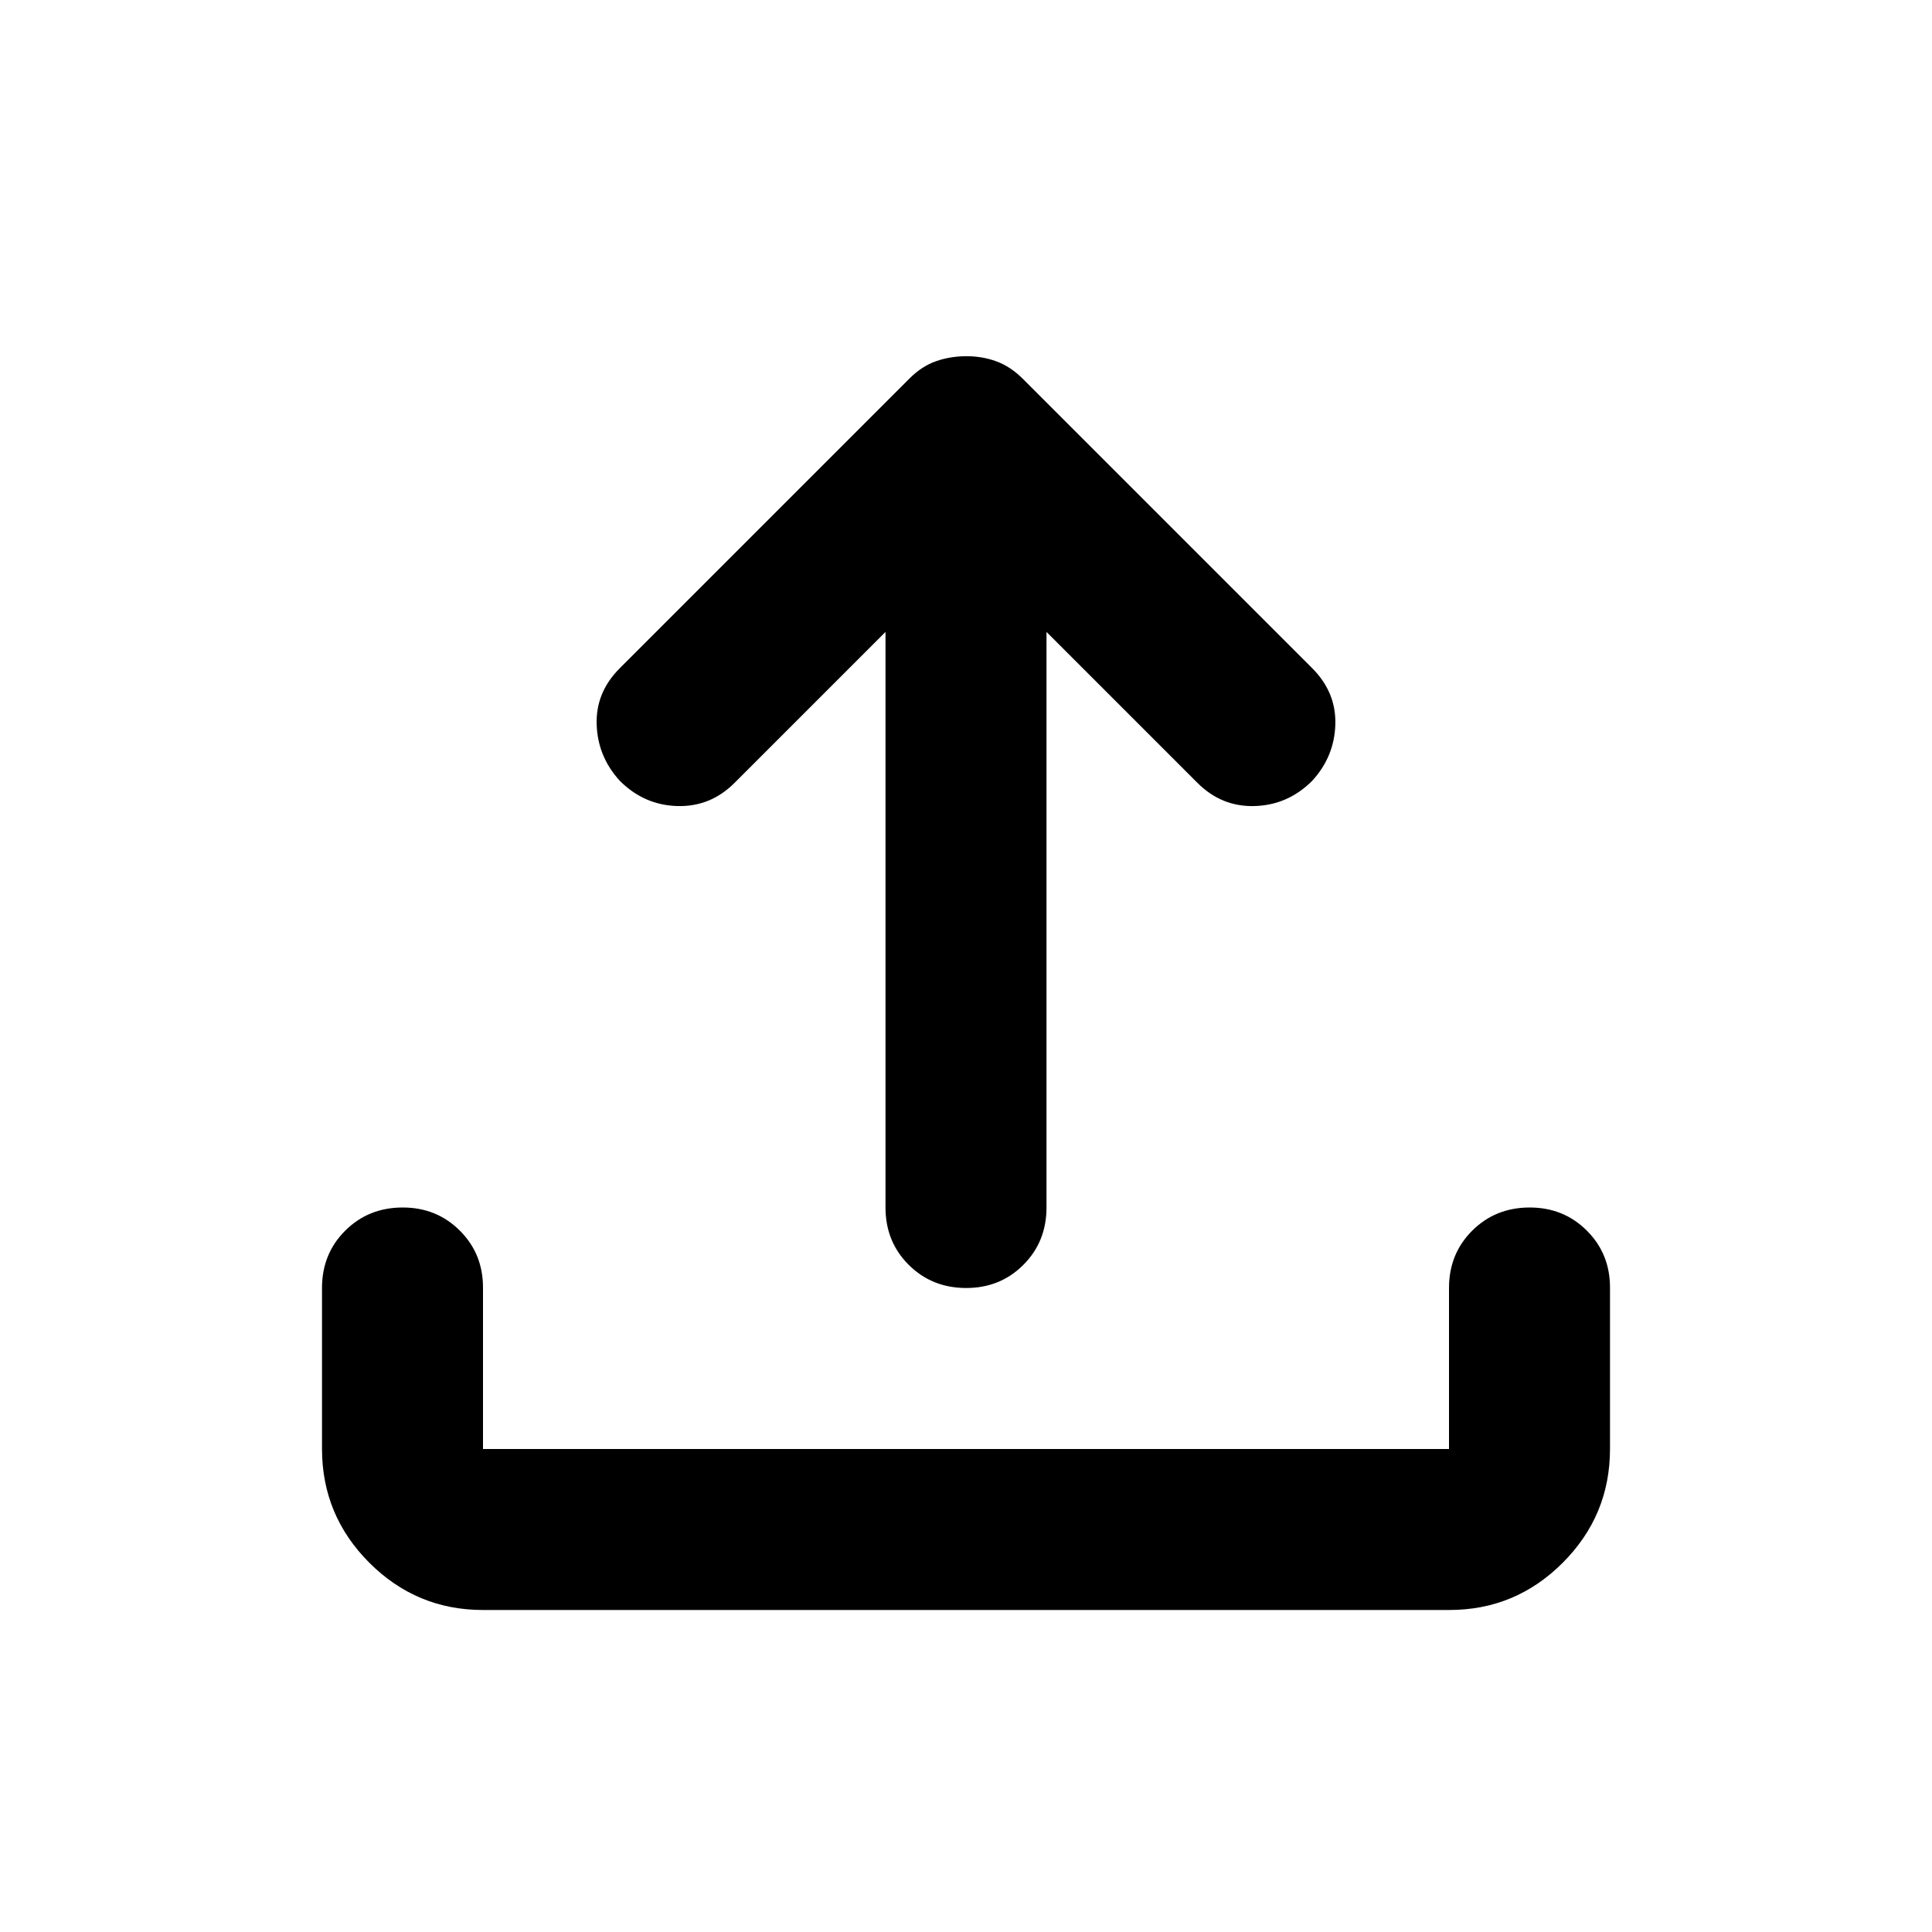
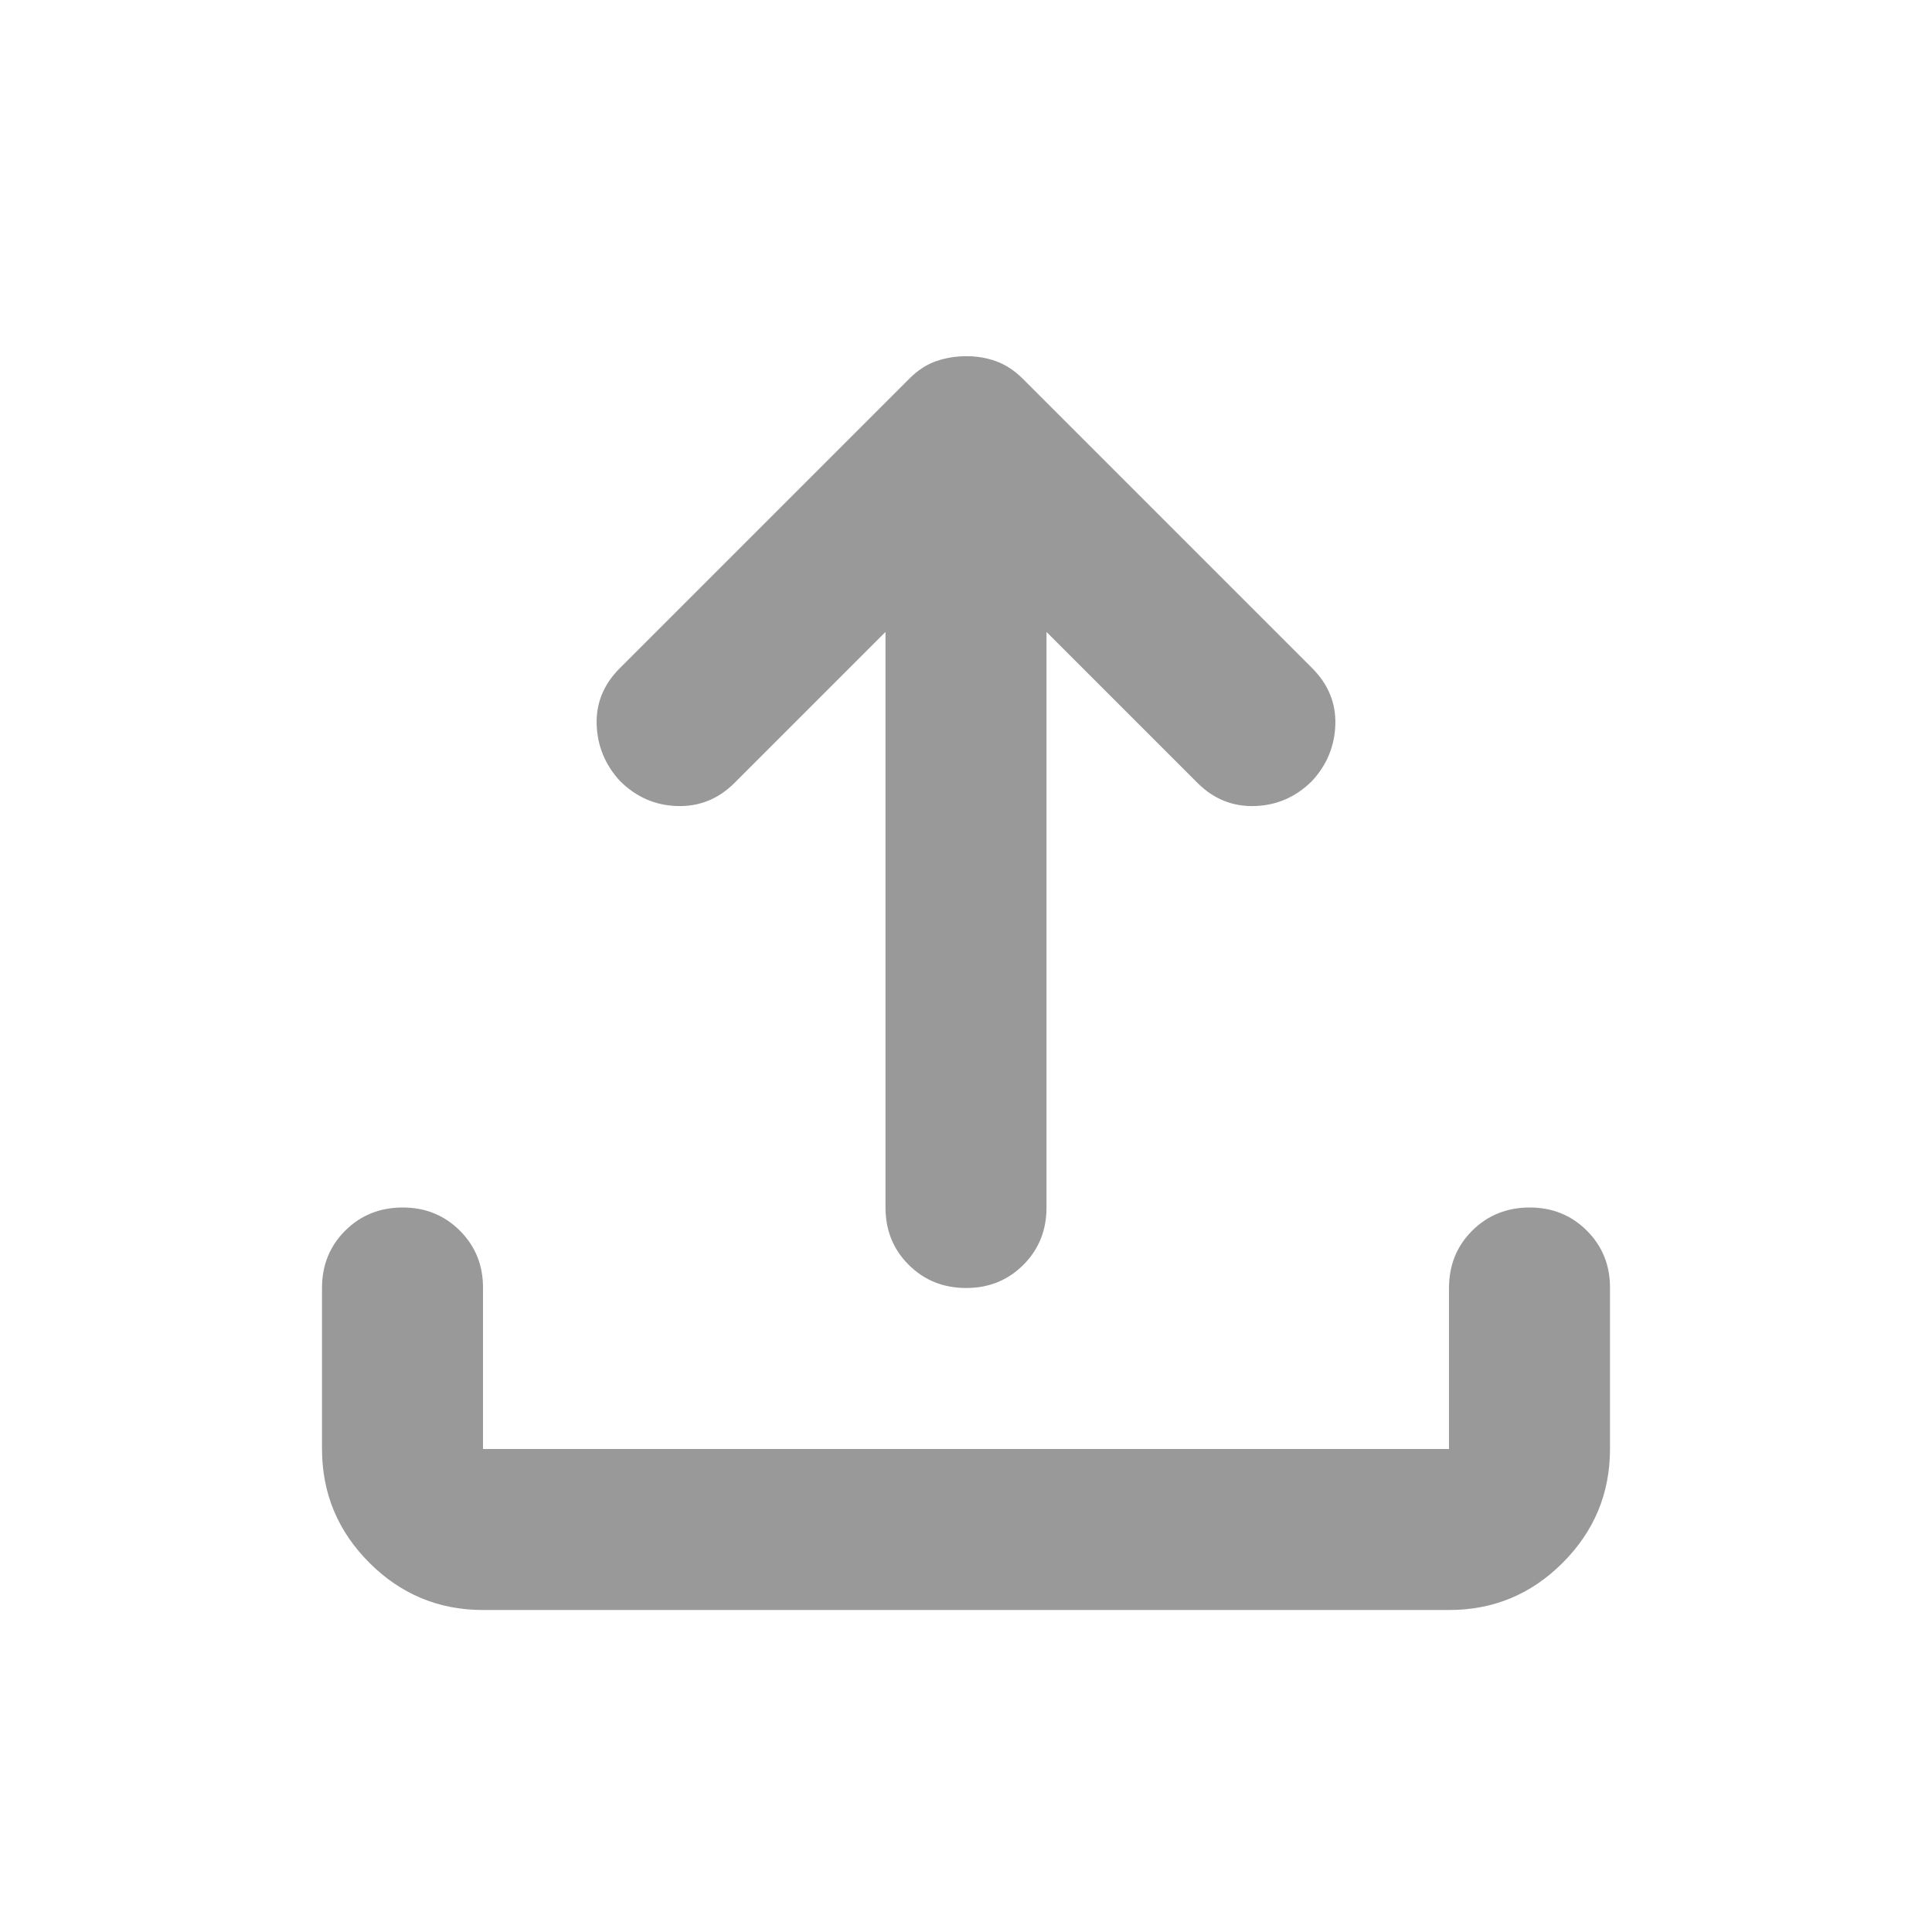
<svg xmlns="http://www.w3.org/2000/svg" width="24" height="24" viewBox="0 0 24 24">
-   <path fill="currentColor" d="M6 20q-.825 0-1.412-.587T4 18v-2q0-.425.288-.712T5 15t.713.288T6 16v2h12v-2q0-.425.288-.712T19 15t.713.288T20 16v2q0 .825-.587 1.413T18 20zm5-12.15L9.125 9.725q-.3.3-.712.288T7.7 9.7q-.275-.3-.288-.7t.288-.7l3.6-3.6q.15-.15.325-.212T12 4.425t.375.063t.325.212l3.6 3.6q.3.3.288.7t-.288.7q-.3.3-.712.313t-.713-.288L13 7.85V15q0 .425-.288.713T12 16t-.712-.288T11 15z" />
+   <path fill="currentColor" fill-opacity="0.4" d="M6 20q-.825 0-1.412-.587T4 18v-2q0-.425.288-.712T5 15t.713.288T6 16v2h12v-2q0-.425.288-.712T19 15t.713.288T20 16v2q0 .825-.587 1.413T18 20zm5-12.15L9.125 9.725q-.3.3-.712.288T7.7 9.7q-.275-.3-.288-.7t.288-.7l3.6-3.6q.15-.15.325-.212T12 4.425t.375.063t.325.212l3.6 3.6q.3.3.288.7t-.288.7q-.3.3-.712.313t-.713-.288L13 7.85V15q0 .425-.288.713T12 16t-.712-.288T11 15z" />
</svg>
